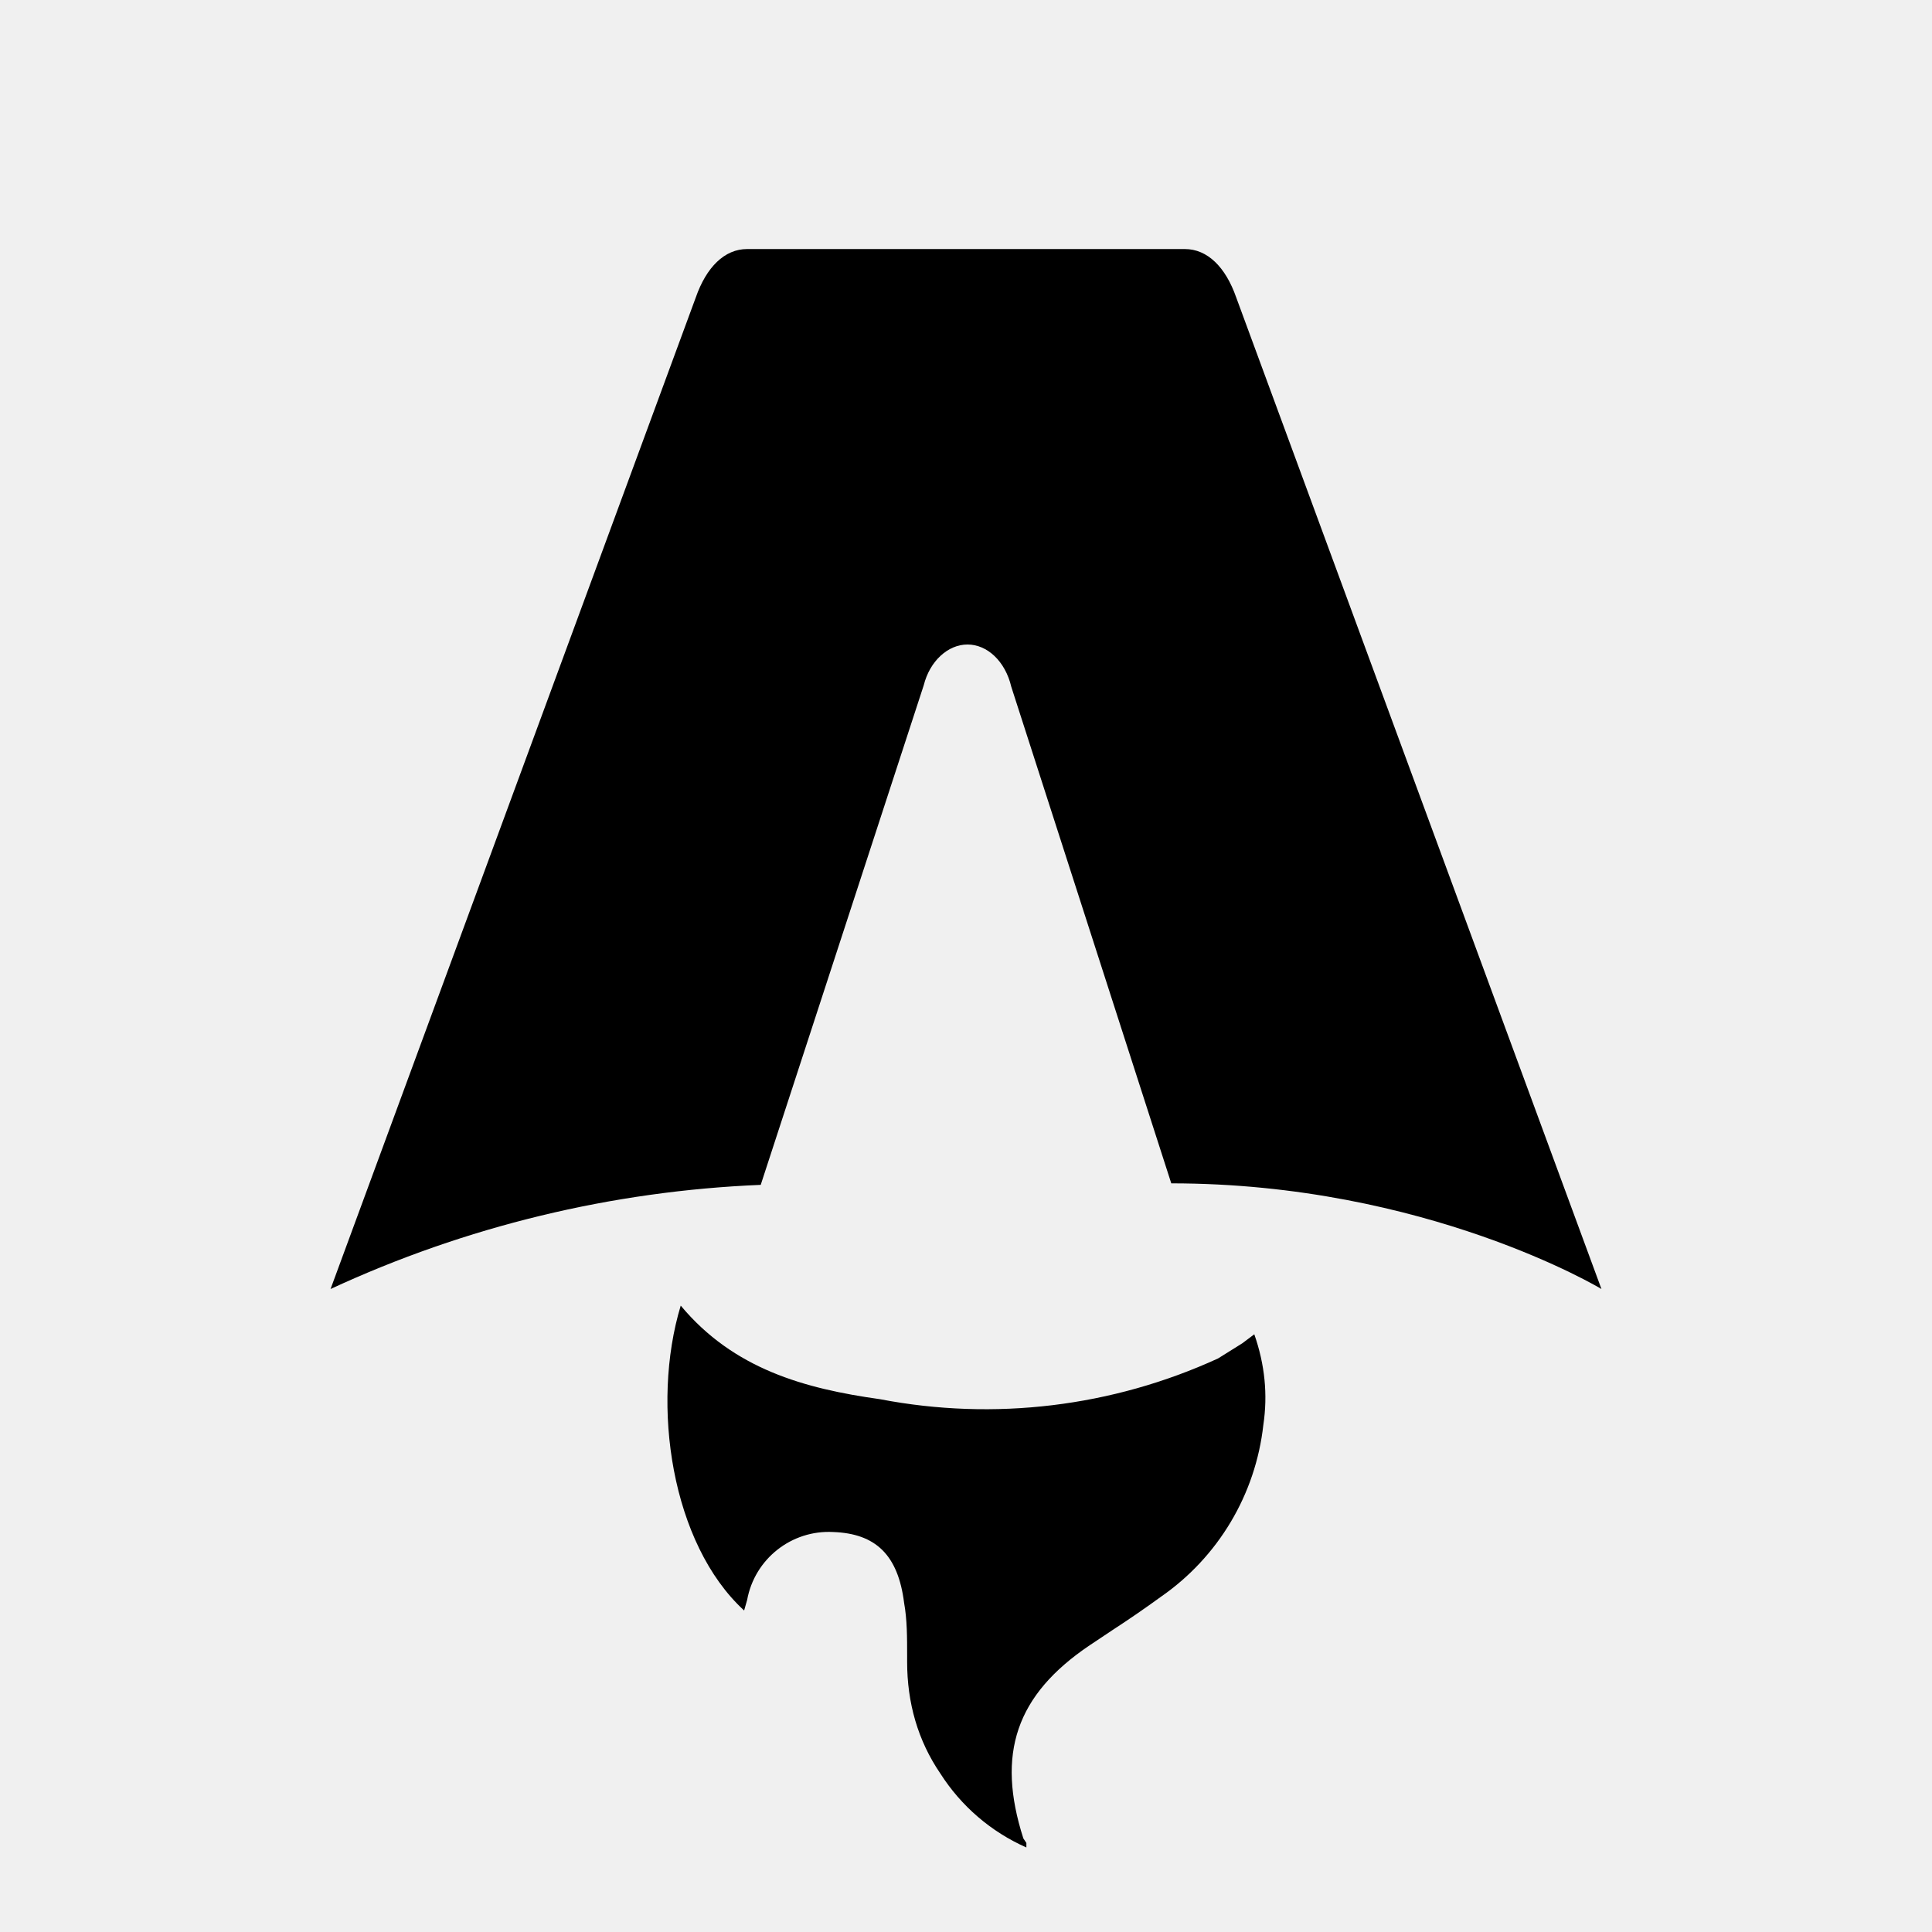
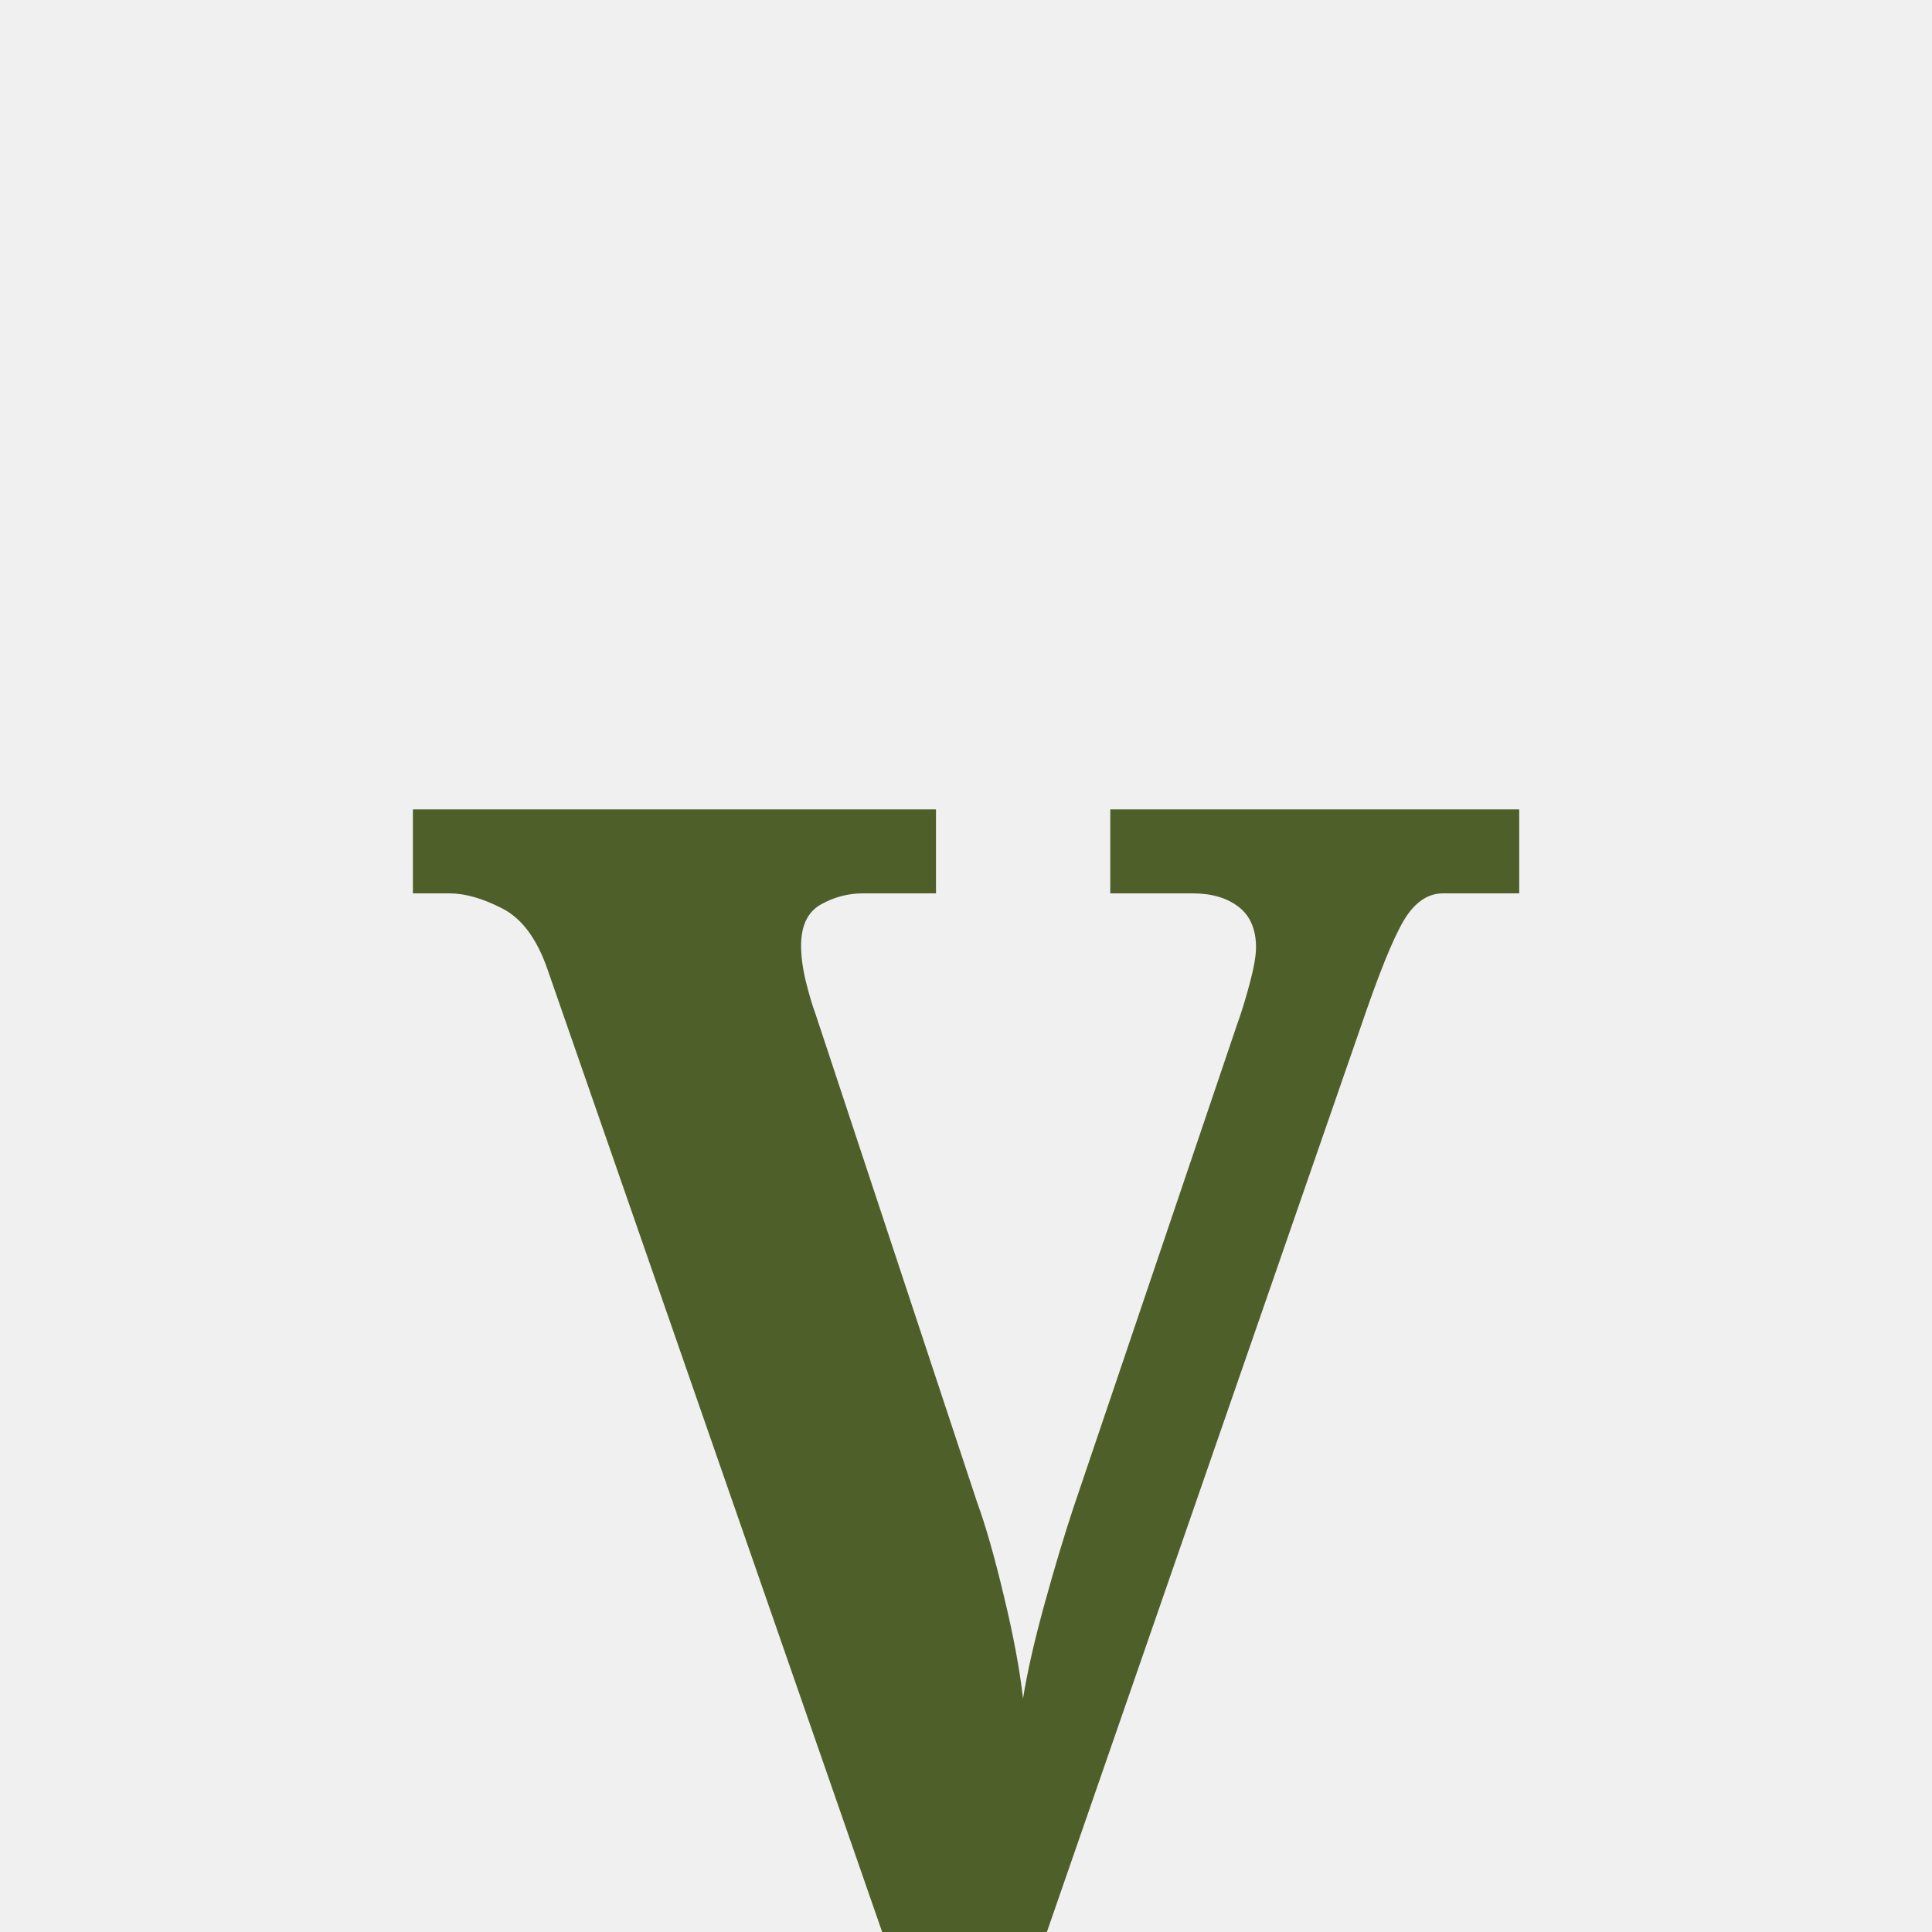
- <svg xmlns="http://www.w3.org/2000/svg" fill="none" viewBox="0 0 128 128">
-   <path d="M50.4 78.5a75.1 75.1 0 0 0-28.5 6.9l24.2-65.7c.7-2 1.9-3.2 3.4-3.2h29c1.5 0 2.7 1.2 3.4 3.2l24.2 65.7s-11.6-7-28.5-7L67 45.5c-.4-1.7-1.6-2.8-2.9-2.8-1.3 0-2.5 1.1-2.9 2.7L50.4 78.5Zm-1.1 28.2Zm-4.2-20.2c-2 6.6-.6 15.8 4.2 20.2a17.5 17.5 0 0 1 .2-.7 5.5 5.5 0 0 1 5.7-4.5c2.8.1 4.3 1.5 4.7 4.7.2 1.1.2 2.3.2 3.5v.4c0 2.7.7 5.2 2.2 7.4a13 13 0 0 0 5.7 4.9v-.3l-.2-.3c-1.8-5.6-.5-9.5 4.4-12.8l1.5-1a73 73 0 0 0 3.2-2.2 16 16 0 0 0 6.8-11.4c.3-2 .1-4-.6-6l-.8.6-1.6 1a37 37 0 0 1-22.4 2.7c-5-.7-9.7-2-13.2-6.2Z" />
-   <style>
-         path { fill: #000; }
-         @media (prefers-color-scheme: dark) {
-             path { fill: #FFF; }
-         }
-     </style>
+ <svg xmlns="http://www.w3.org/2000/svg" viewBox="0 0 128 128" width="128" height="128">
+   <text x="50%" y="72%" dominant-baseline="middle" text-anchor="middle" font-family="'Playfair Display', Georgia, serif" font-weight="900" font-size="105" fill="#4E5F2A">V</text>
</svg>
